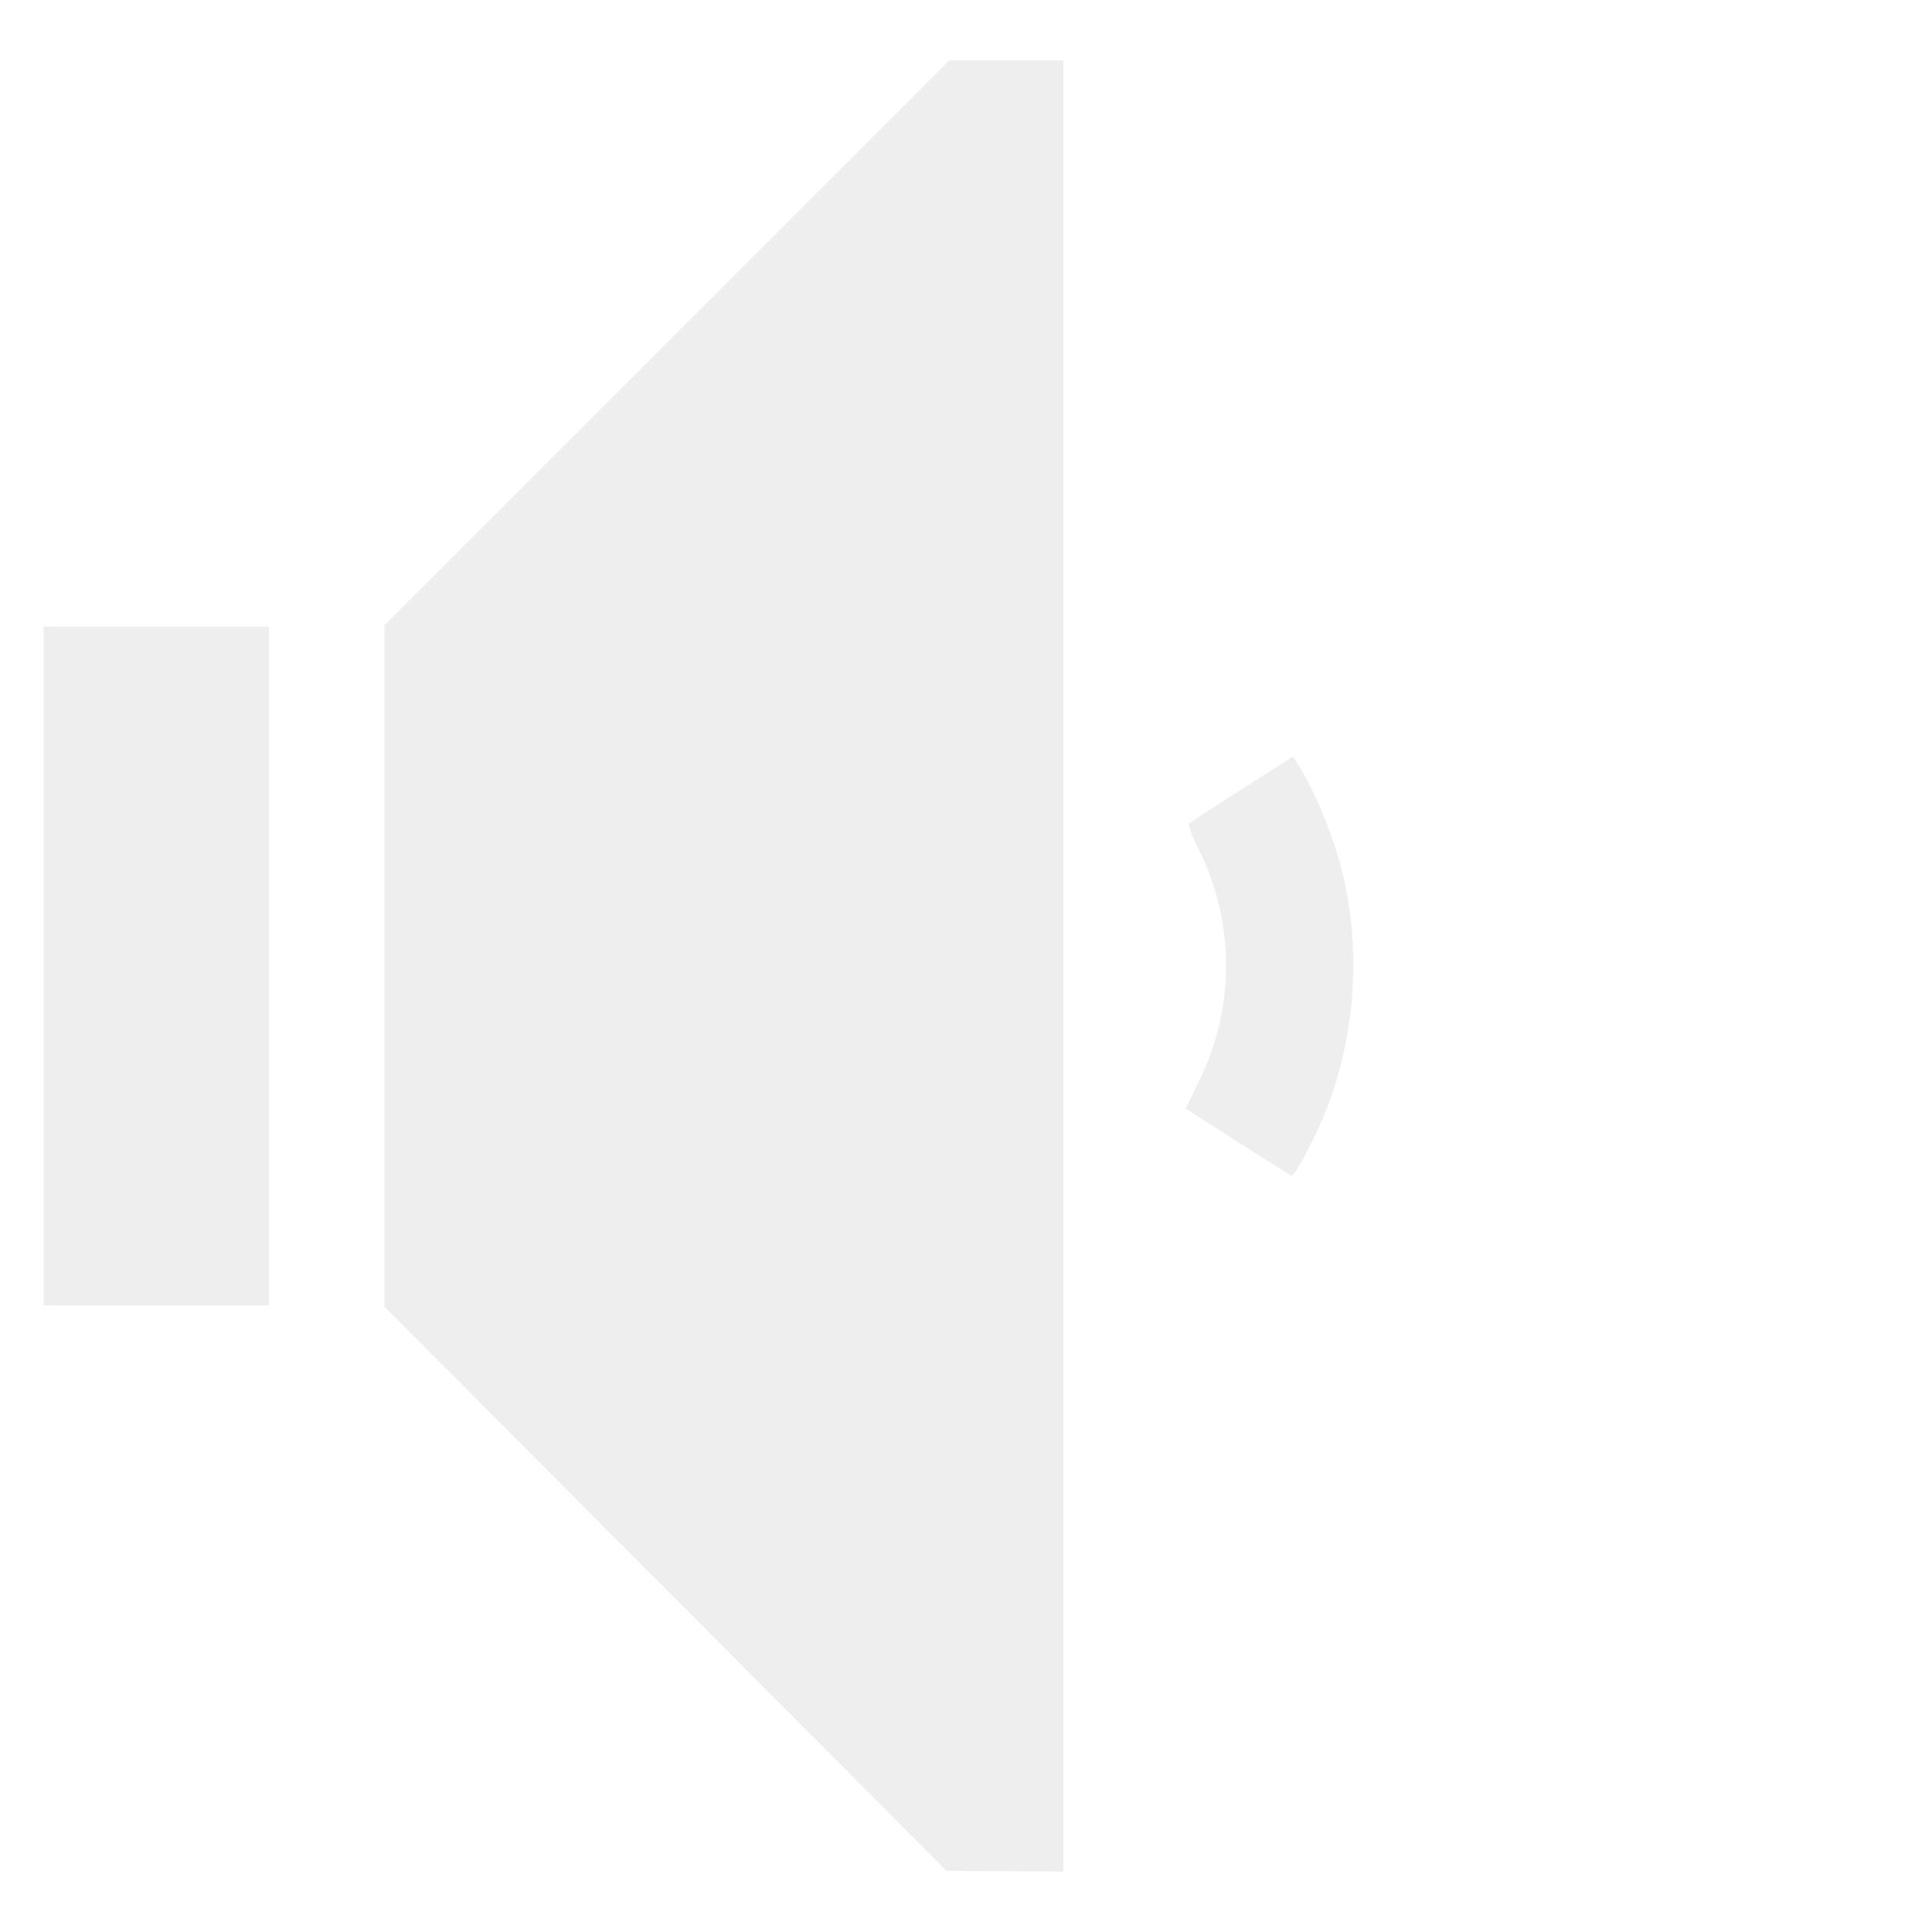
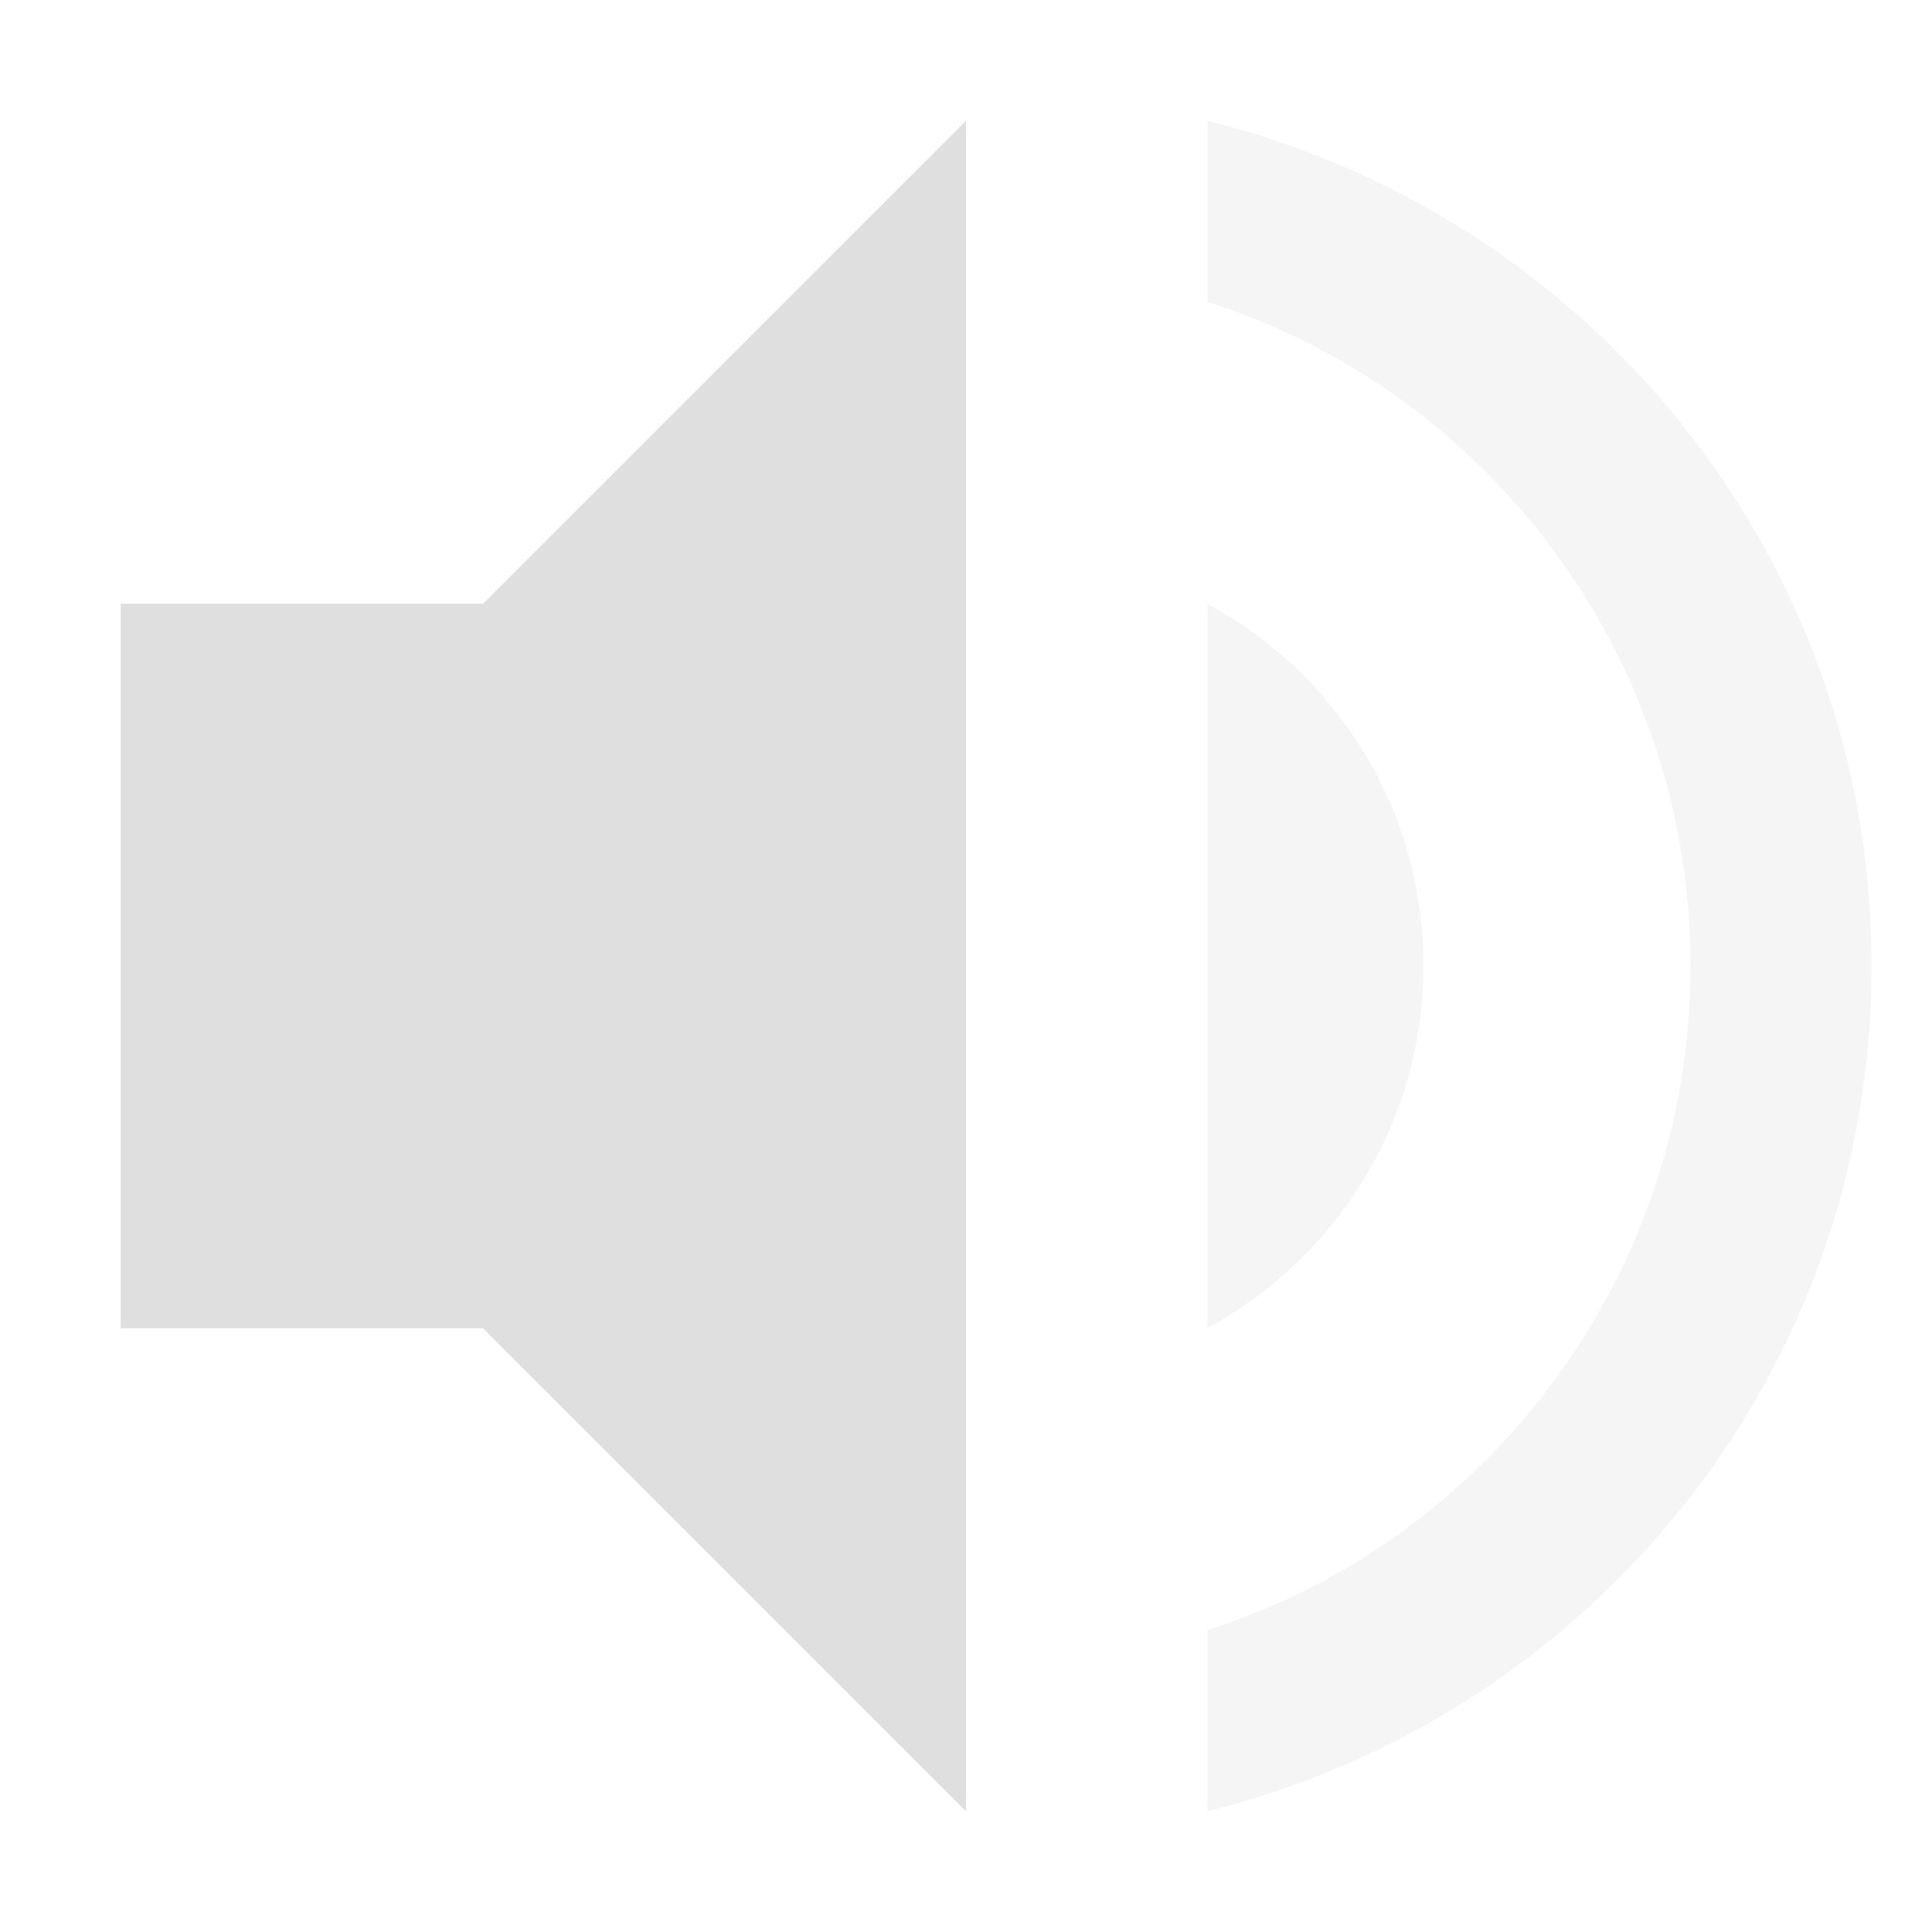
- <svg xmlns="http://www.w3.org/2000/svg" xmlns:xlink="http://www.w3.org/1999/xlink" width="64" height="64" id="svg2424" version="1.0">
-   <defs id="defs2426">
-     <linearGradient gradientUnits="userSpaceOnUse" id="path1082_2_" y2="129.347" x2="112.499" y1="6.137" x1="112.499" gradientTransform="translate(287,-83)">
-       <stop id="stop193" offset="0" style="stop-color:#ffffff;stop-opacity:0" />
-       <stop id="stop195" offset="1" style="stop-color:#ffffff;stop-opacity:0.275;" />
-       <midPointStop id="midPointStop197" style="stop-color:#FFFFFF" offset="0" />
-       <midPointStop id="midPointStop199" style="stop-color:#FFFFFF" offset="0.5" />
-       <midPointStop id="midPointStop201" style="stop-color:#000000" offset="1" />
-     </linearGradient>
-     <linearGradient id="linearGradient3388">
-       <stop style="stop-color:#000000;stop-opacity:0;" offset="0" id="stop3390" />
-       <stop style="stop-color:#000000;stop-opacity:0.371;" offset="1" id="stop3392" />
-     </linearGradient>
-     <linearGradient id="linearGradient4346">
-       <stop style="stop-color:#00bdec;stop-opacity:1" offset="0" id="stop4348" />
-       <stop style="stop-color:#40bfde;stop-opacity:1" offset="1" id="stop4350" />
-     </linearGradient>
-     <linearGradient xlink:href="#linearGradient4346" id="linearGradient4352" x1="400.614" y1="634.151" x2="616.486" y2="666.978" gradientUnits="userSpaceOnUse" />
-     <linearGradient id="linearGradient5323">
-       <stop style="stop-color:#6e6e6e;stop-opacity:1" offset="0" id="stop5325" />
-       <stop style="stop-color:#4d4d4d;stop-opacity:1" offset="1" id="stop5327" />
-     </linearGradient>
-     <linearGradient xlink:href="#linearGradient5323" id="linearGradient5329" x1="291.836" y1="238.082" x2="650.814" y2="348.969" gradientUnits="userSpaceOnUse" />
-     <linearGradient xlink:href="#path1082_2_" id="linearGradient2216" gradientUnits="userSpaceOnUse" gradientTransform="matrix(-0.3937741,0,0,0.393752,978.3497,416.9815)" x1="541.335" y1="104.507" x2="606.912" y2="303.14" />
-   </defs>
-   <g id="layer1" transform="translate(-269.5178,-265.6012)">
-     <g id="g2424" transform="matrix(1.347368,0,0,1.347368,-632.8824,-513.3437)">
-       <g id="g2210" transform="matrix(0.25,0,0,0.25,502.3126,469.2174)">
-         <path style="fill:#eeeeee;fill-opacity:1;stroke-width:0.277" d="m 763.106,441.561 -27.771,27.771 -27.771,27.771 v 33.514 33.514 l 27.634,27.737 27.634,27.737 5.744,0.041 5.751,0.041 V 530.623 441.561 h -5.607 z m -89.062,55.684 v 33.378 33.378 h 11.085 11.078 v -33.378 -33.378 h -11.078 z m 122.863,12.784 -4.987,3.179 c -2.742,1.748 -5.093,3.279 -5.219,3.404 -0.126,0.126 0.27,1.208 0.873,2.408 3.642,7.245 3.672,15.638 0.089,22.934 l -1.317,2.681 5.143,3.302 c 2.827,1.814 5.206,3.297 5.294,3.308 0.33,0.031 2.495,-4.108 3.465,-6.631 3.017,-7.839 3.418,-16.78 1.112,-24.701 -0.824,-2.83 -2.495,-6.766 -3.643,-8.588 z" id="path1656-3" />
-       </g>
-     </g>
-   </g>
+ <svg xmlns="http://www.w3.org/2000/svg" width="16" height="16" version="1.1">
+   <path style="fill:#dfdfdf" d="M 8,1 4,5 H 1 V 11 H 4 L 8,15 Z" />
+   <path style="opacity:0.3;fill:#dfdfdf" d="M 10 1 L 10 2.5 C 12.32 3.24 14 5.43 14 8 C 14 10.57 12.32 12.76 10 13.5 L 10 15 C 13.15 14.22 15.5 11.4 15.5 8 C 15.5 4.6 13.15 1.78 10 1 z M 10 5 L 10 11 C 11.06 10.42 11.789 9.3 11.789 8 C 11.789 6.7 11.07 5.58 10 5 z" />
</svg>
